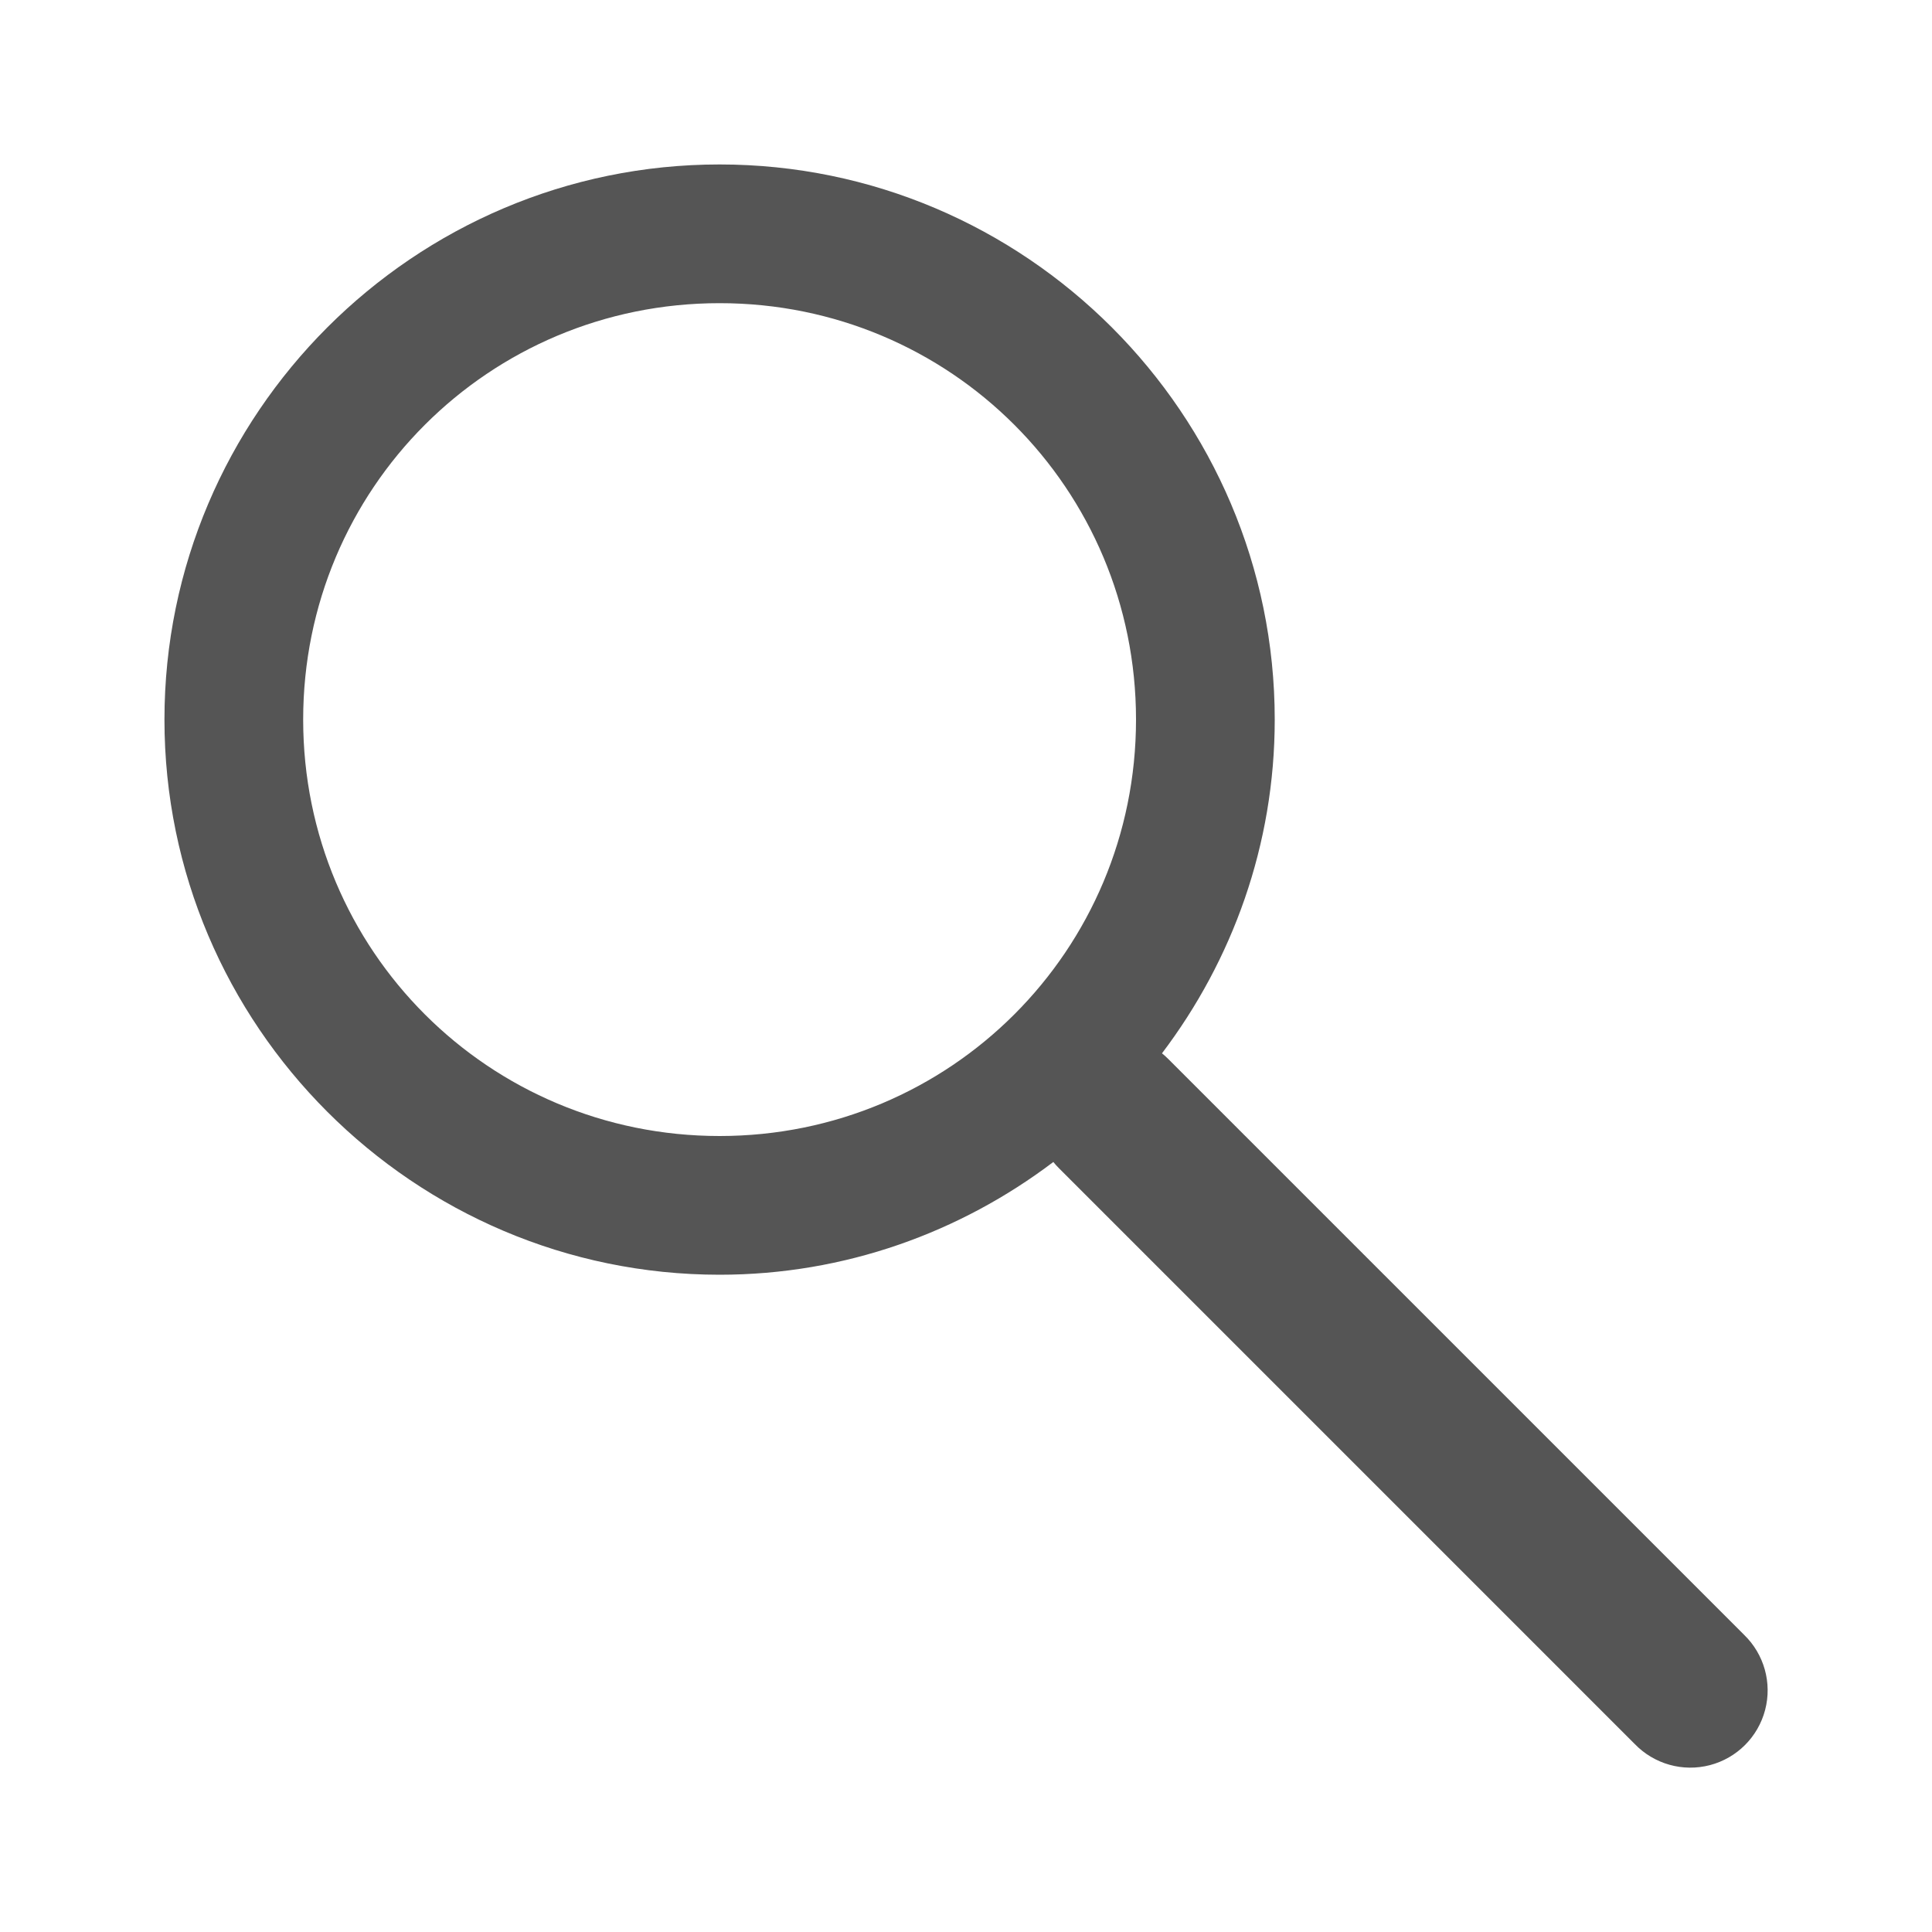
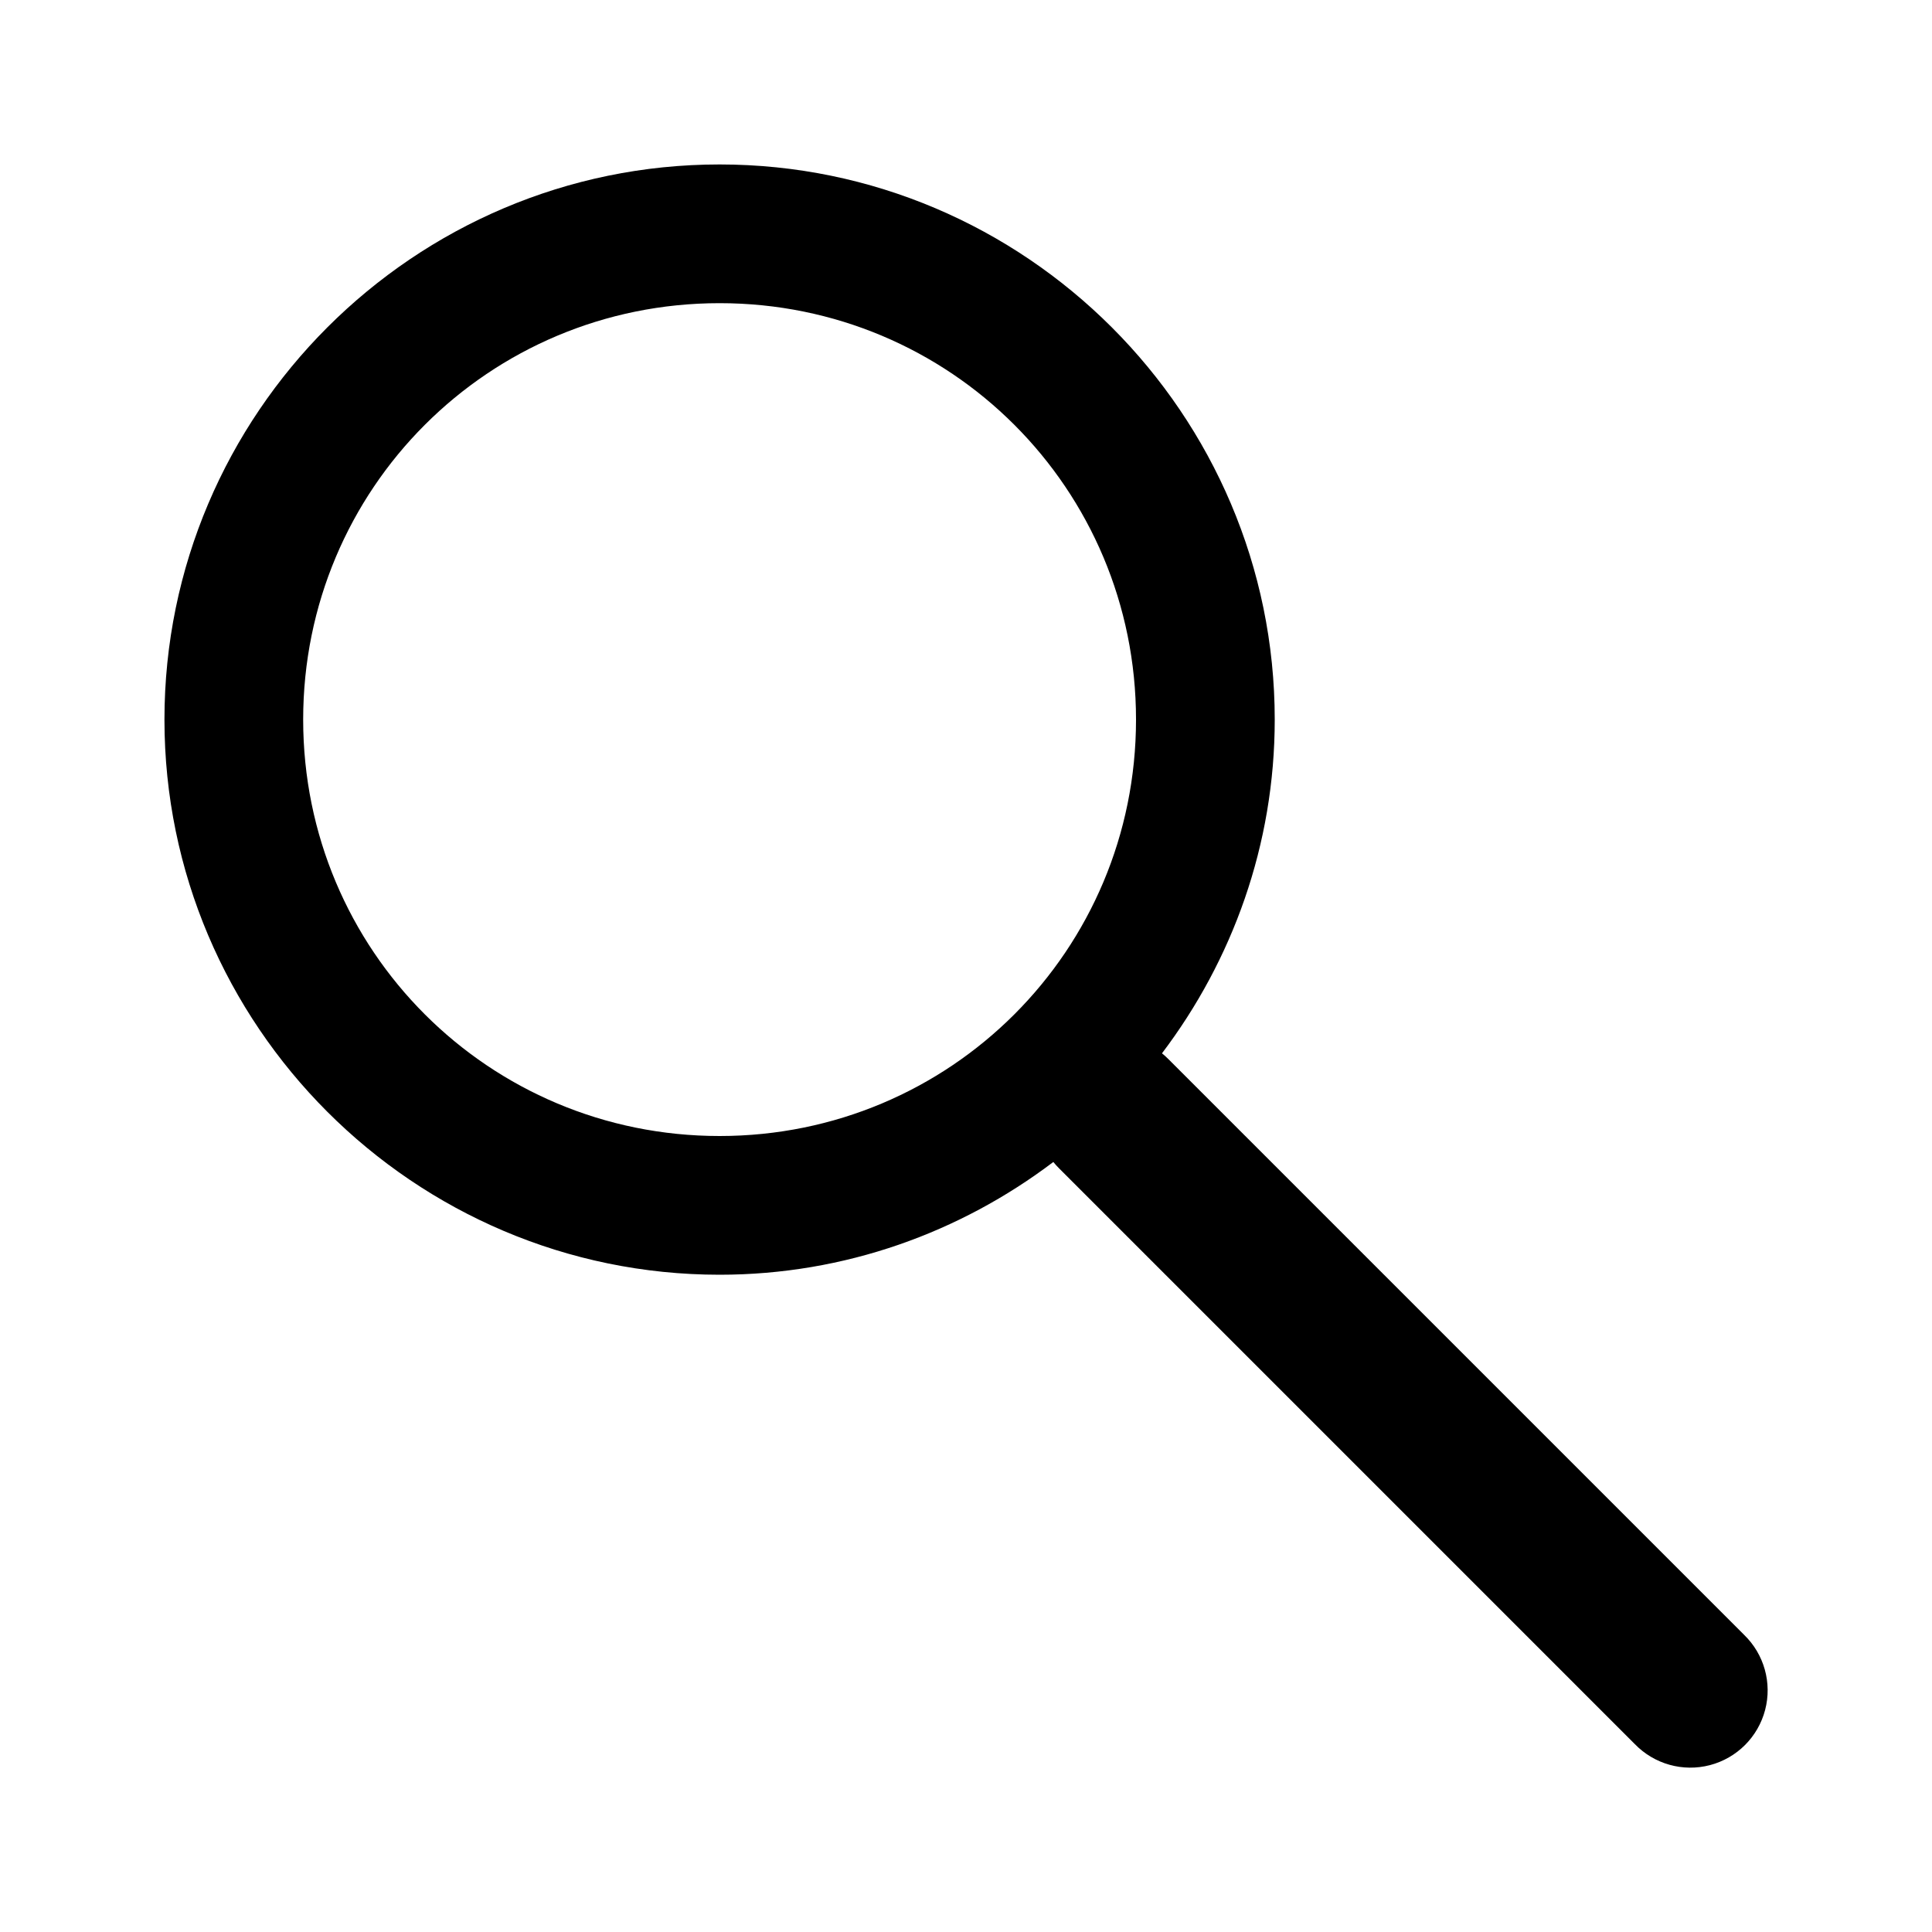
<svg xmlns="http://www.w3.org/2000/svg" width="50" height="50" version="1.1" viewBox="0 0 50 50">
  <rect width="50" height="50" fill-opacity="0" />
-   <path d="m18.623 4.256c-7.913 0-14.367 6.454-14.367 14.367 0 7.913 6.454 14.367 14.367 14.367 3.241 0 6.228-1.095 8.637-2.918a2 2 0 0 0 0.15 0.166l14.898 14.898a2 2 0 1 0 2.828 -2.828l-14.898-14.898a2 2 0 0 0 -0.166 -0.15c1.823-2.408 2.918-5.395 2.918-8.637 0-7.913-6.454-14.367-14.367-14.367zm0 3.59c5.973 0 10.777 4.804 10.777 10.777 0 5.973-4.804 10.777-10.777 10.777s-10.777-4.804-10.777-10.777c2e-7 -5.973 4.804-10.777 10.777-10.777z" color="#000000" color-rendering="auto" fill="#555" image-rendering="auto" shape-rendering="auto" solid-color="#000000" style="block-progression:tb;isolation:auto;mix-blend-mode:normal;text-decoration-color:#000000;text-decoration-line:none;text-decoration-style:solid;text-indent:0;text-transform:none;white-space:normal" />
+   <path color="#000000" color-rendering="auto" image-rendering="auto" shape-rendering="auto" solid-color="#000000" style="block-progression:tb;isolation:auto;mix-blend-mode:normal;text-decoration-color:#000000;text-decoration-line:none;text-decoration-style:solid;text-indent:0;text-transform:none;white-space:normal" d="m18.623 4.256c-7.913 0-14.367 6.454-14.367 14.367 0 7.913 6.454 14.367 14.367 14.367 3.241 0 6.228-1.095 8.637-2.918a2 2 0 0 0 0.15 0.166l14.898 14.898a2 2 0 1 0 2.828 -2.828l-14.898-14.898a2 2 0 0 0 -0.166 -0.15c1.823-2.408 2.918-5.395 2.918-8.637 0-7.913-6.454-14.367-14.367-14.367zm0 3.59c5.973 0 10.777 4.804 10.777 10.777 0 5.973-4.804 10.777-10.777 10.777s-10.777-4.804-10.777-10.777c2e-7 -5.973 4.804-10.777 10.777-10.777z" />
</svg>
